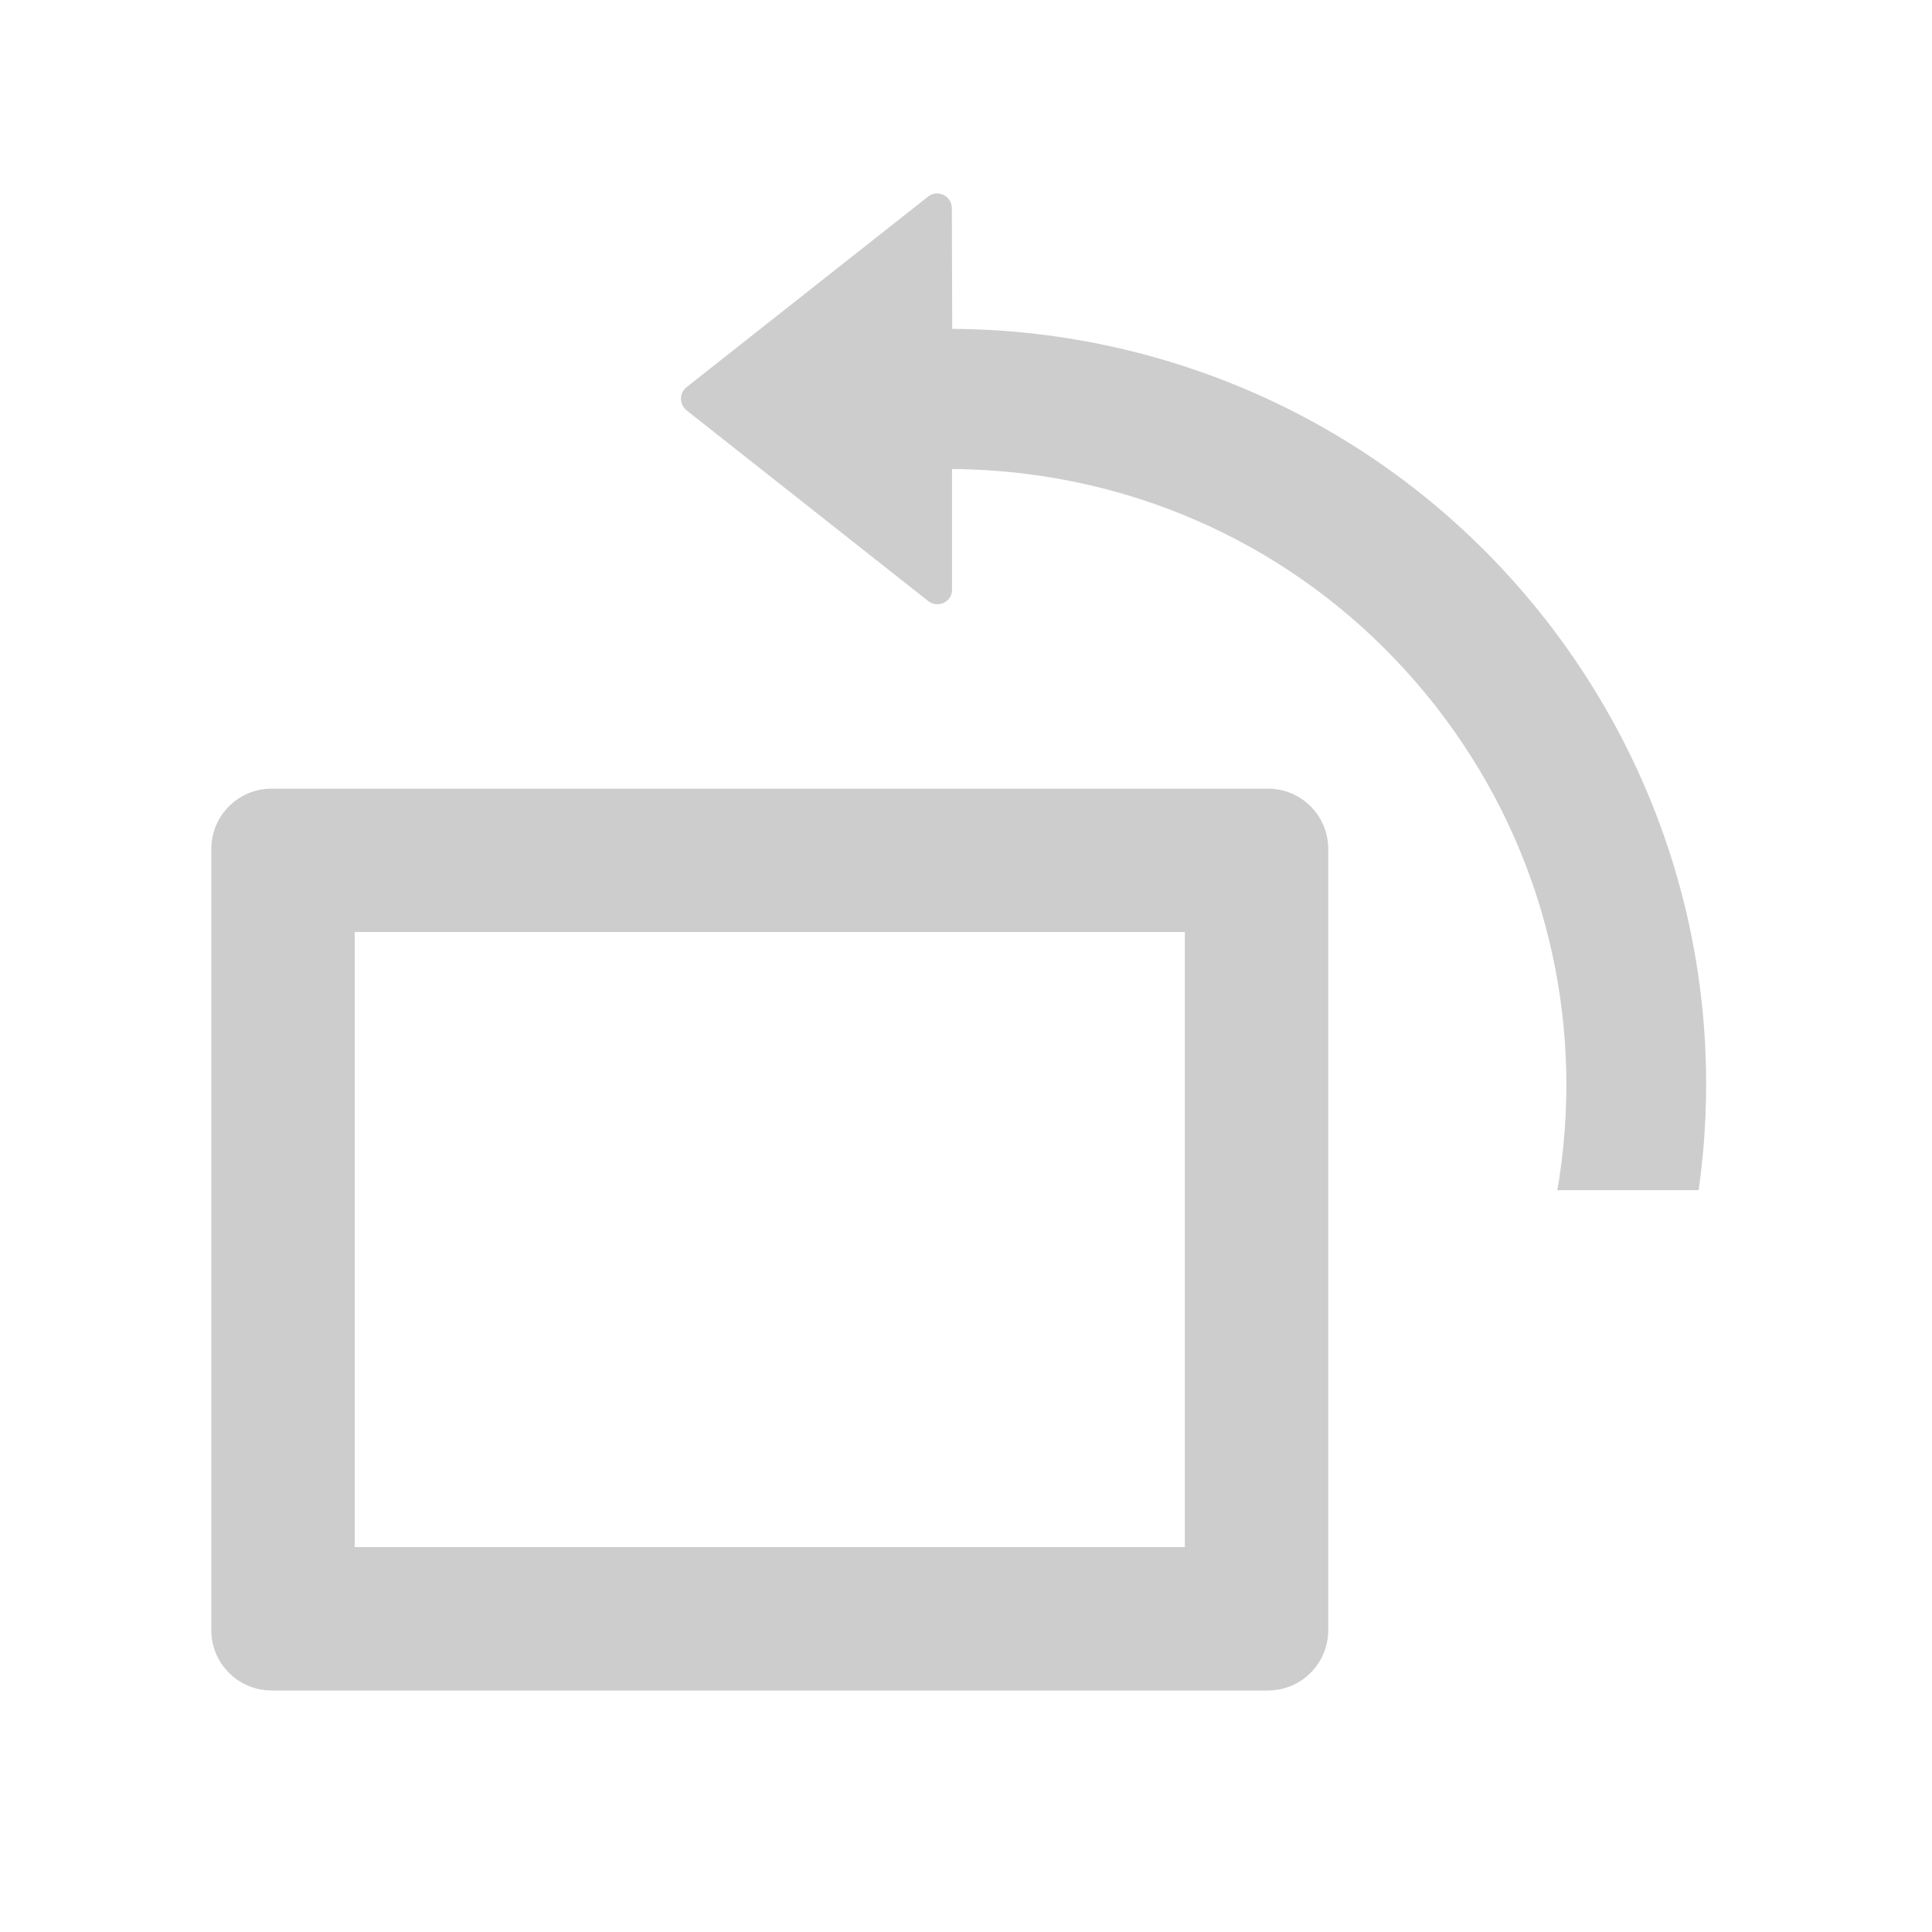
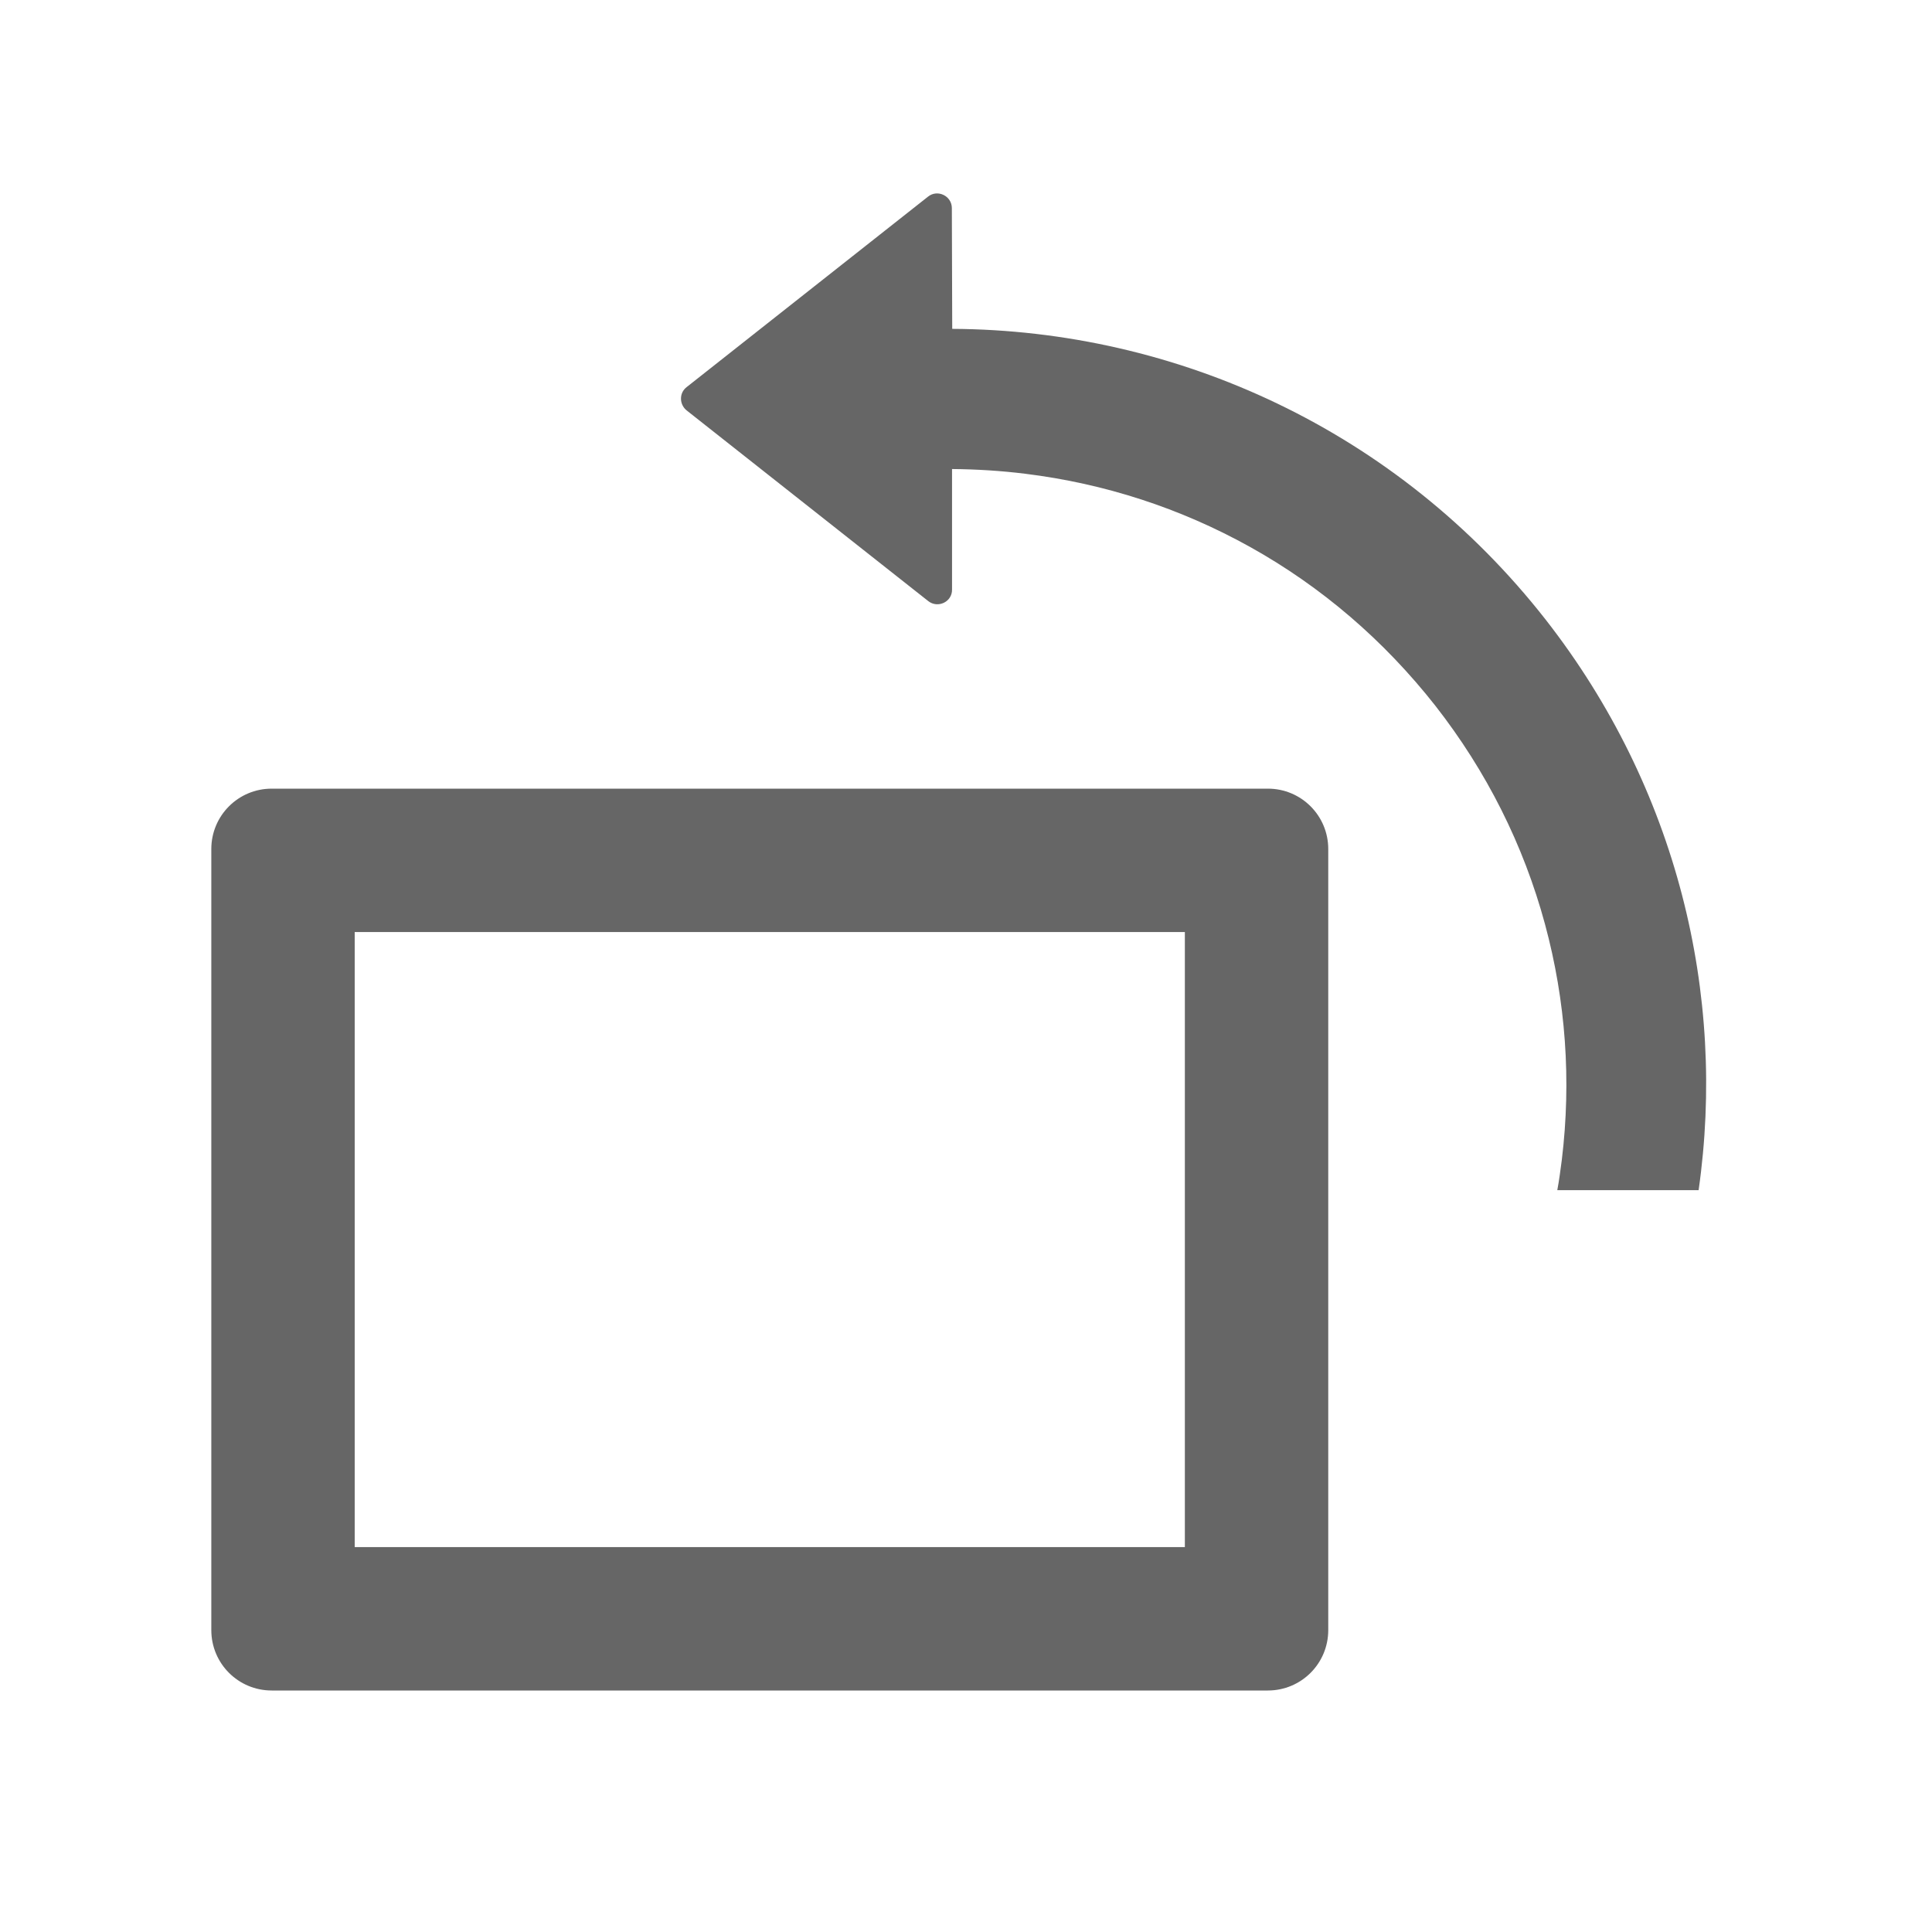
<svg xmlns="http://www.w3.org/2000/svg" class="icon" width="128px" height="128.00px" viewBox="0 0 1024 1024" version="1.1">
-   <path fill="#cdcdcd" d="M672 418H144c-17.7 0-32 14.3-32 32v414c0 17.7 14.3 32 32 32h528c17.7 0 32-14.3 32-32V450c0-17.7-14.3-32-32-32z m-44 402H188V494h440v326zM819.3 328.5c-78.8-100.7-196-153.6-314.6-154.2l-0.2-64c0-6.5-7.6-10.1-12.6-6.1l-128 101c-4 3.1-3.9 9.1 0 12.3L492 318.6c5.1 4 12.7 0.4 12.6-6.1v-63.9c12.9 0.1 25.9 0.9 38.8 2.5 42.1 5.2 82.1 18.2 119 38.7 38.1 21.2 71.2 49.7 98.4 84.3 27.1 34.7 46.7 73.7 58.1 115.8 11 40.7 14 82.7 8.9 124.8-0.7 5.4-1.4 10.8-2.4 16.1h74.9c14.8-103.6-11.3-213-81-302.3z" />
+   <path fill="#666666" d="M672 418H144c-17.7 0-32 14.3-32 32v414c0 17.7 14.3 32 32 32h528c17.7 0 32-14.3 32-32V450c0-17.7-14.3-32-32-32z m-44 402H188V494h440v326zM819.3 328.5c-78.8-100.7-196-153.6-314.6-154.2l-0.2-64c0-6.5-7.6-10.1-12.6-6.1l-128 101c-4 3.1-3.9 9.1 0 12.3L492 318.6c5.1 4 12.7 0.4 12.6-6.1v-63.9c12.9 0.1 25.9 0.9 38.8 2.5 42.1 5.2 82.1 18.2 119 38.7 38.1 21.2 71.2 49.7 98.4 84.3 27.1 34.7 46.7 73.7 58.1 115.8 11 40.7 14 82.7 8.9 124.8-0.7 5.4-1.4 10.8-2.4 16.1h74.9c14.8-103.6-11.3-213-81-302.3z" />
</svg>
